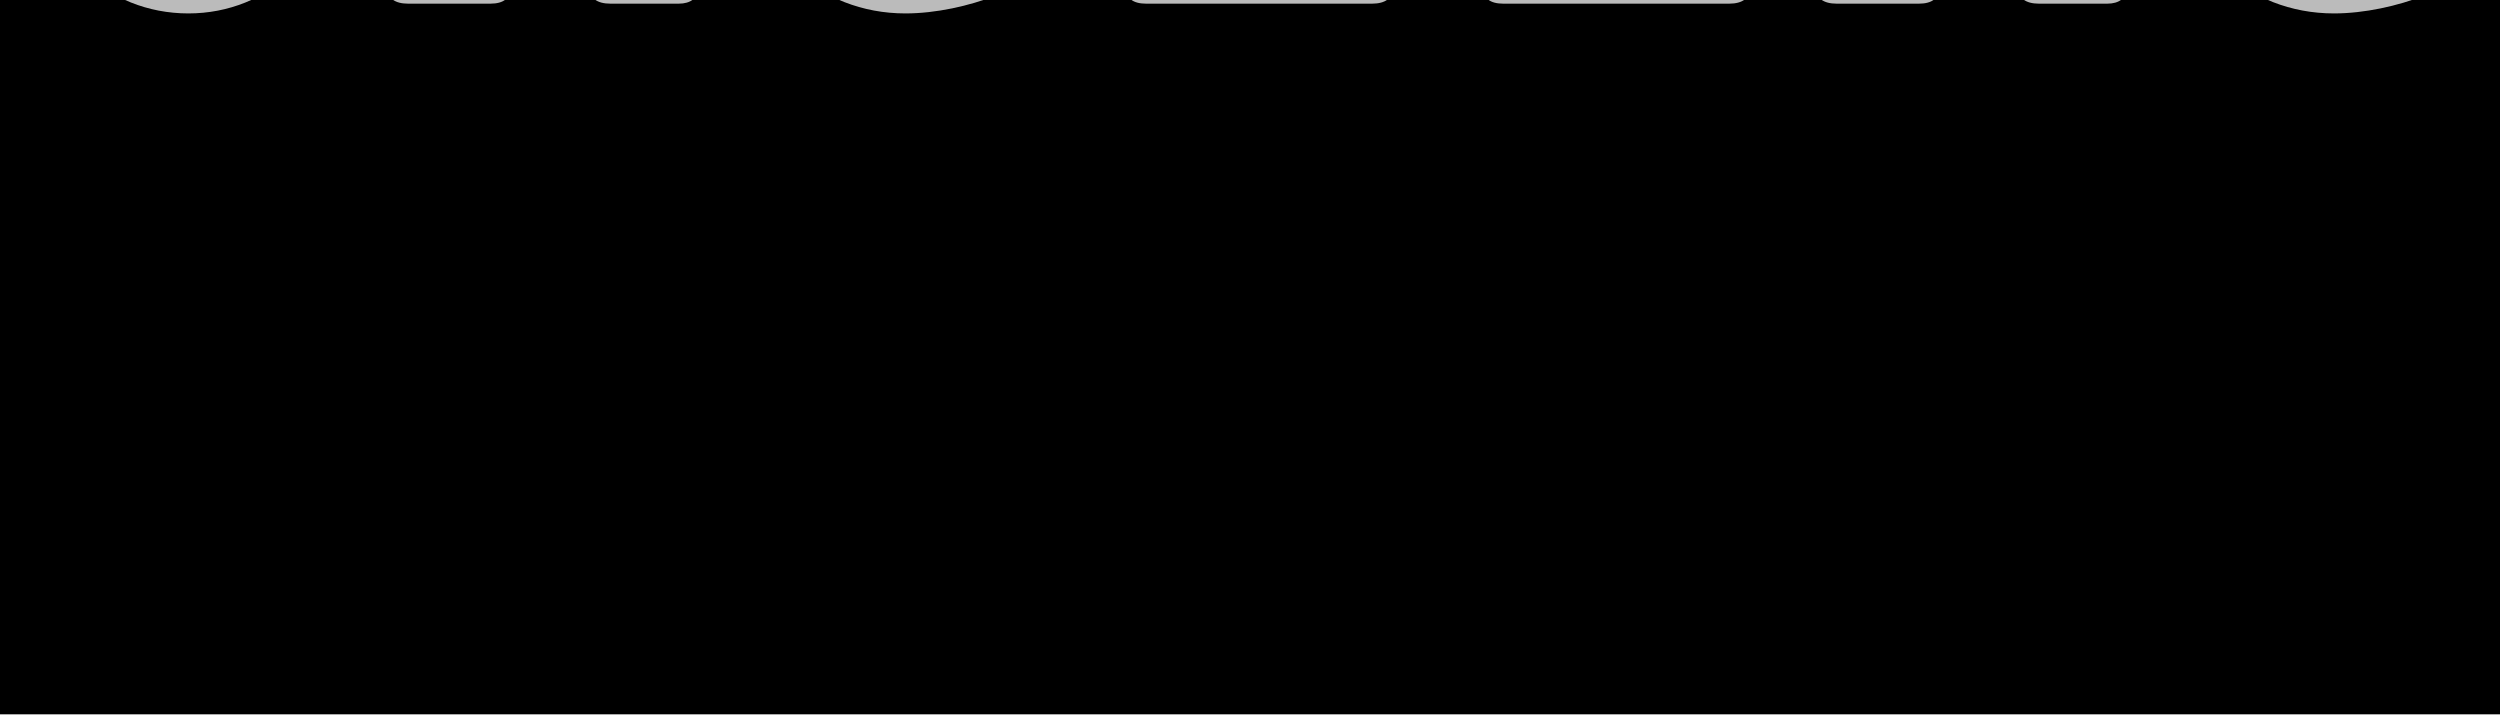
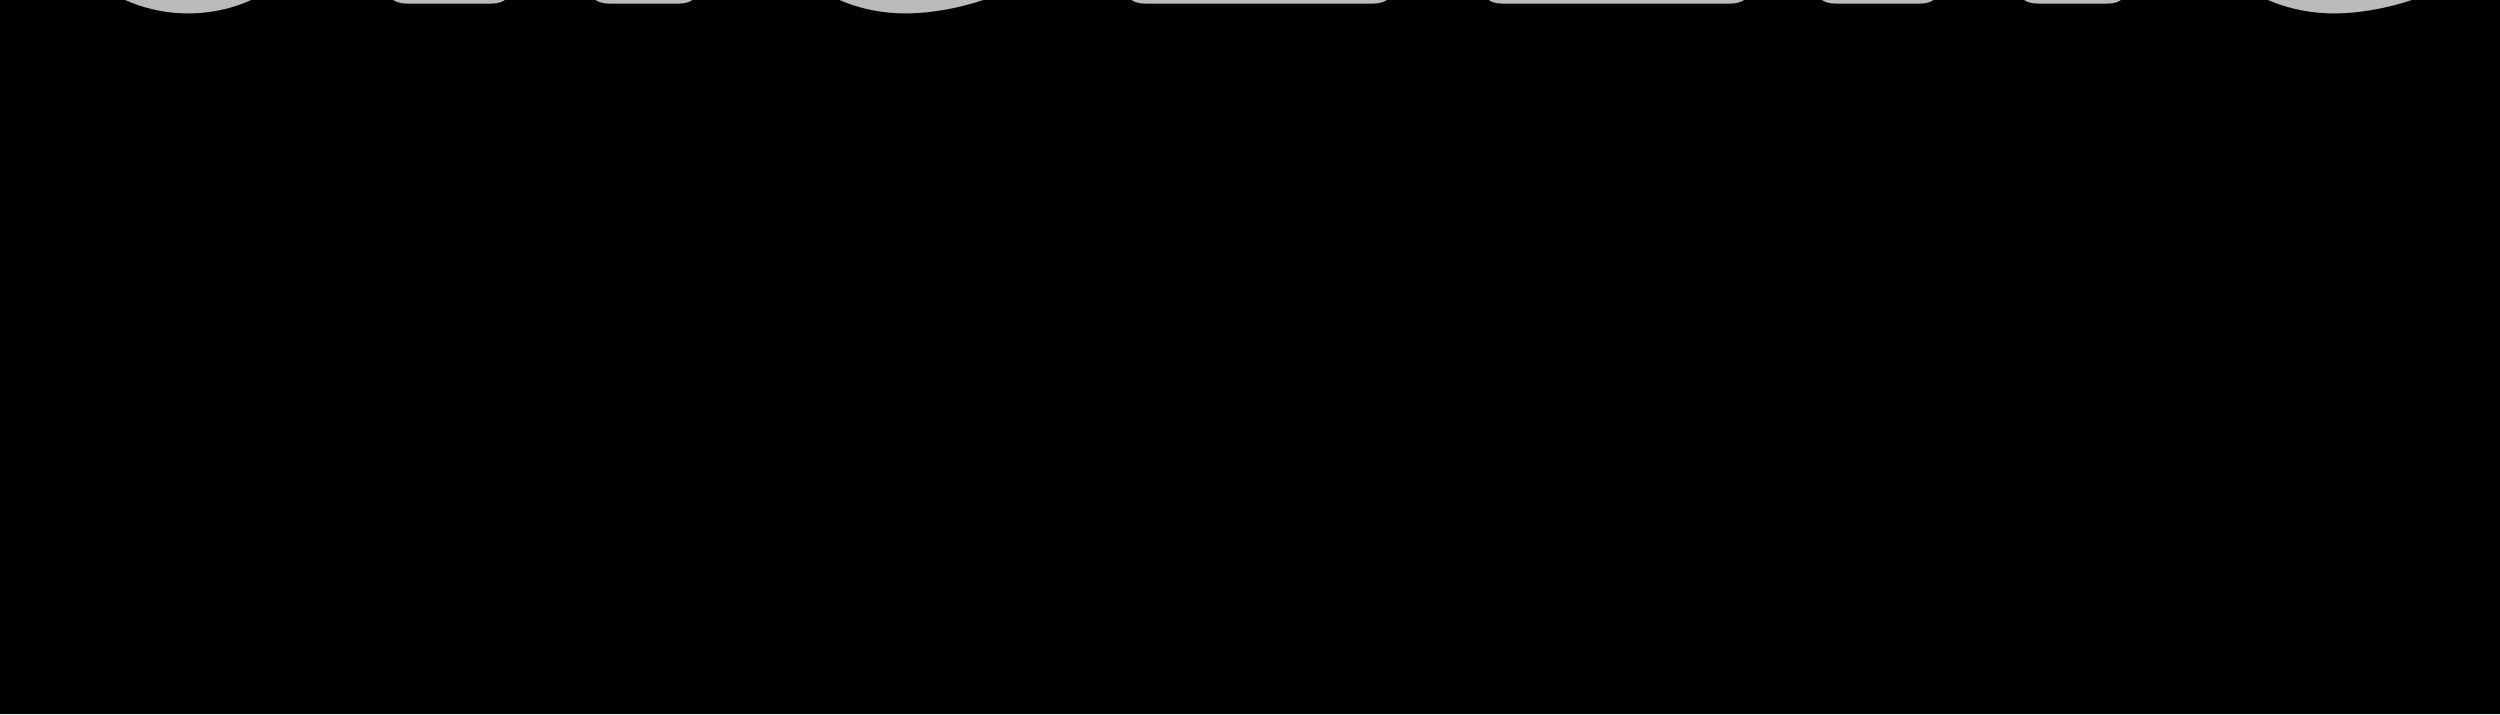
<svg xmlns="http://www.w3.org/2000/svg" viewBox="0 0 56 16" width="56" height="16">
  <style>
+         rect {
+             shape-rendering: crispEdges;
+         }
        text {
            dominant-baseline: text-before-edge;
            white-space: pre;
            font: 14px Monaco, Lucida Console, Courier;
            fill: #bbbbbb;
        }
        .u { text-decoration: underline; }
    </style>
  <svg style="display: none">
    <rect id="b0" width="8" height="16" stroke-width="1px" stroke="#000000" style="fill: #000000" />
    <rect id="b100" width="8" height="16" stroke-width="1px" stroke="#555555" style="fill: #555555" />
    <rect id="b101" width="8" height="16" stroke-width="1px" stroke="#ff5555" style="fill: #ff5555" />
    <rect id="b102" width="8" height="16" stroke-width="1px" stroke="#ffff55" style="fill: #ffff55" />
    <rect id="b103" width="8" height="16" stroke-width="1px" stroke="#ffff55" style="fill: #ffff55" />
    <rect id="b104" width="8" height="16" stroke-width="1px" stroke="#5555ff" style="fill: #5555ff" />
    <rect id="b105" width="8" height="16" stroke-width="1px" stroke="#ff55ff" style="fill: #ff55ff" />
    <rect id="b106" width="8" height="16" stroke-width="1px" stroke="#55ffff" style="fill: #55ffff" />
    <rect id="b107" width="8" height="16" stroke-width="1px" stroke="#ffffff" style="fill: #ffffff" />
    <rect id="b40" width="8" height="16" stroke-width="1px" stroke="#000000" style="fill: #000000" />
    <rect id="b41" width="8" height="16" stroke-width="1px" stroke="#bb0000" style="fill: #bb0000" />
    <rect id="b42" width="8" height="16" stroke-width="1px" stroke="#bbbb00" style="fill: #bbbb00" />
    <rect id="b43" width="8" height="16" stroke-width="1px" stroke="#bbbb00" style="fill: #bbbb00" />
    <rect id="b44" width="8" height="16" stroke-width="1px" stroke="#0000bb" style="fill: #0000bb" />
    <rect id="b45" width="8" height="16" stroke-width="1px" stroke="#bb00bb" style="fill: #bb00bb" />
    <rect id="b46" width="8" height="16" stroke-width="1px" stroke="#00bbbb" style="fill: #00bbbb" />
    <rect id="b47" width="8" height="16" stroke-width="1px" stroke="#bbbbbb" style="fill: #bbbbbb" />
  </svg>
-   <rect width="56" height="16" x="0" y="0" style="fill: #000000" />
+   <rect width="100%" height="100%" x="0" y="0" style="fill: #000000" />
  <text x="0" y="0">o</text>
  <text x="8" y="0">n</text>
  <text x="16" y="0">e</text>
  <text x="24" y="0">l</text>
  <text x="32" y="0">i</text>
  <text x="40" y="0">n</text>
  <text x="48" y="0">e</text>
</svg>
